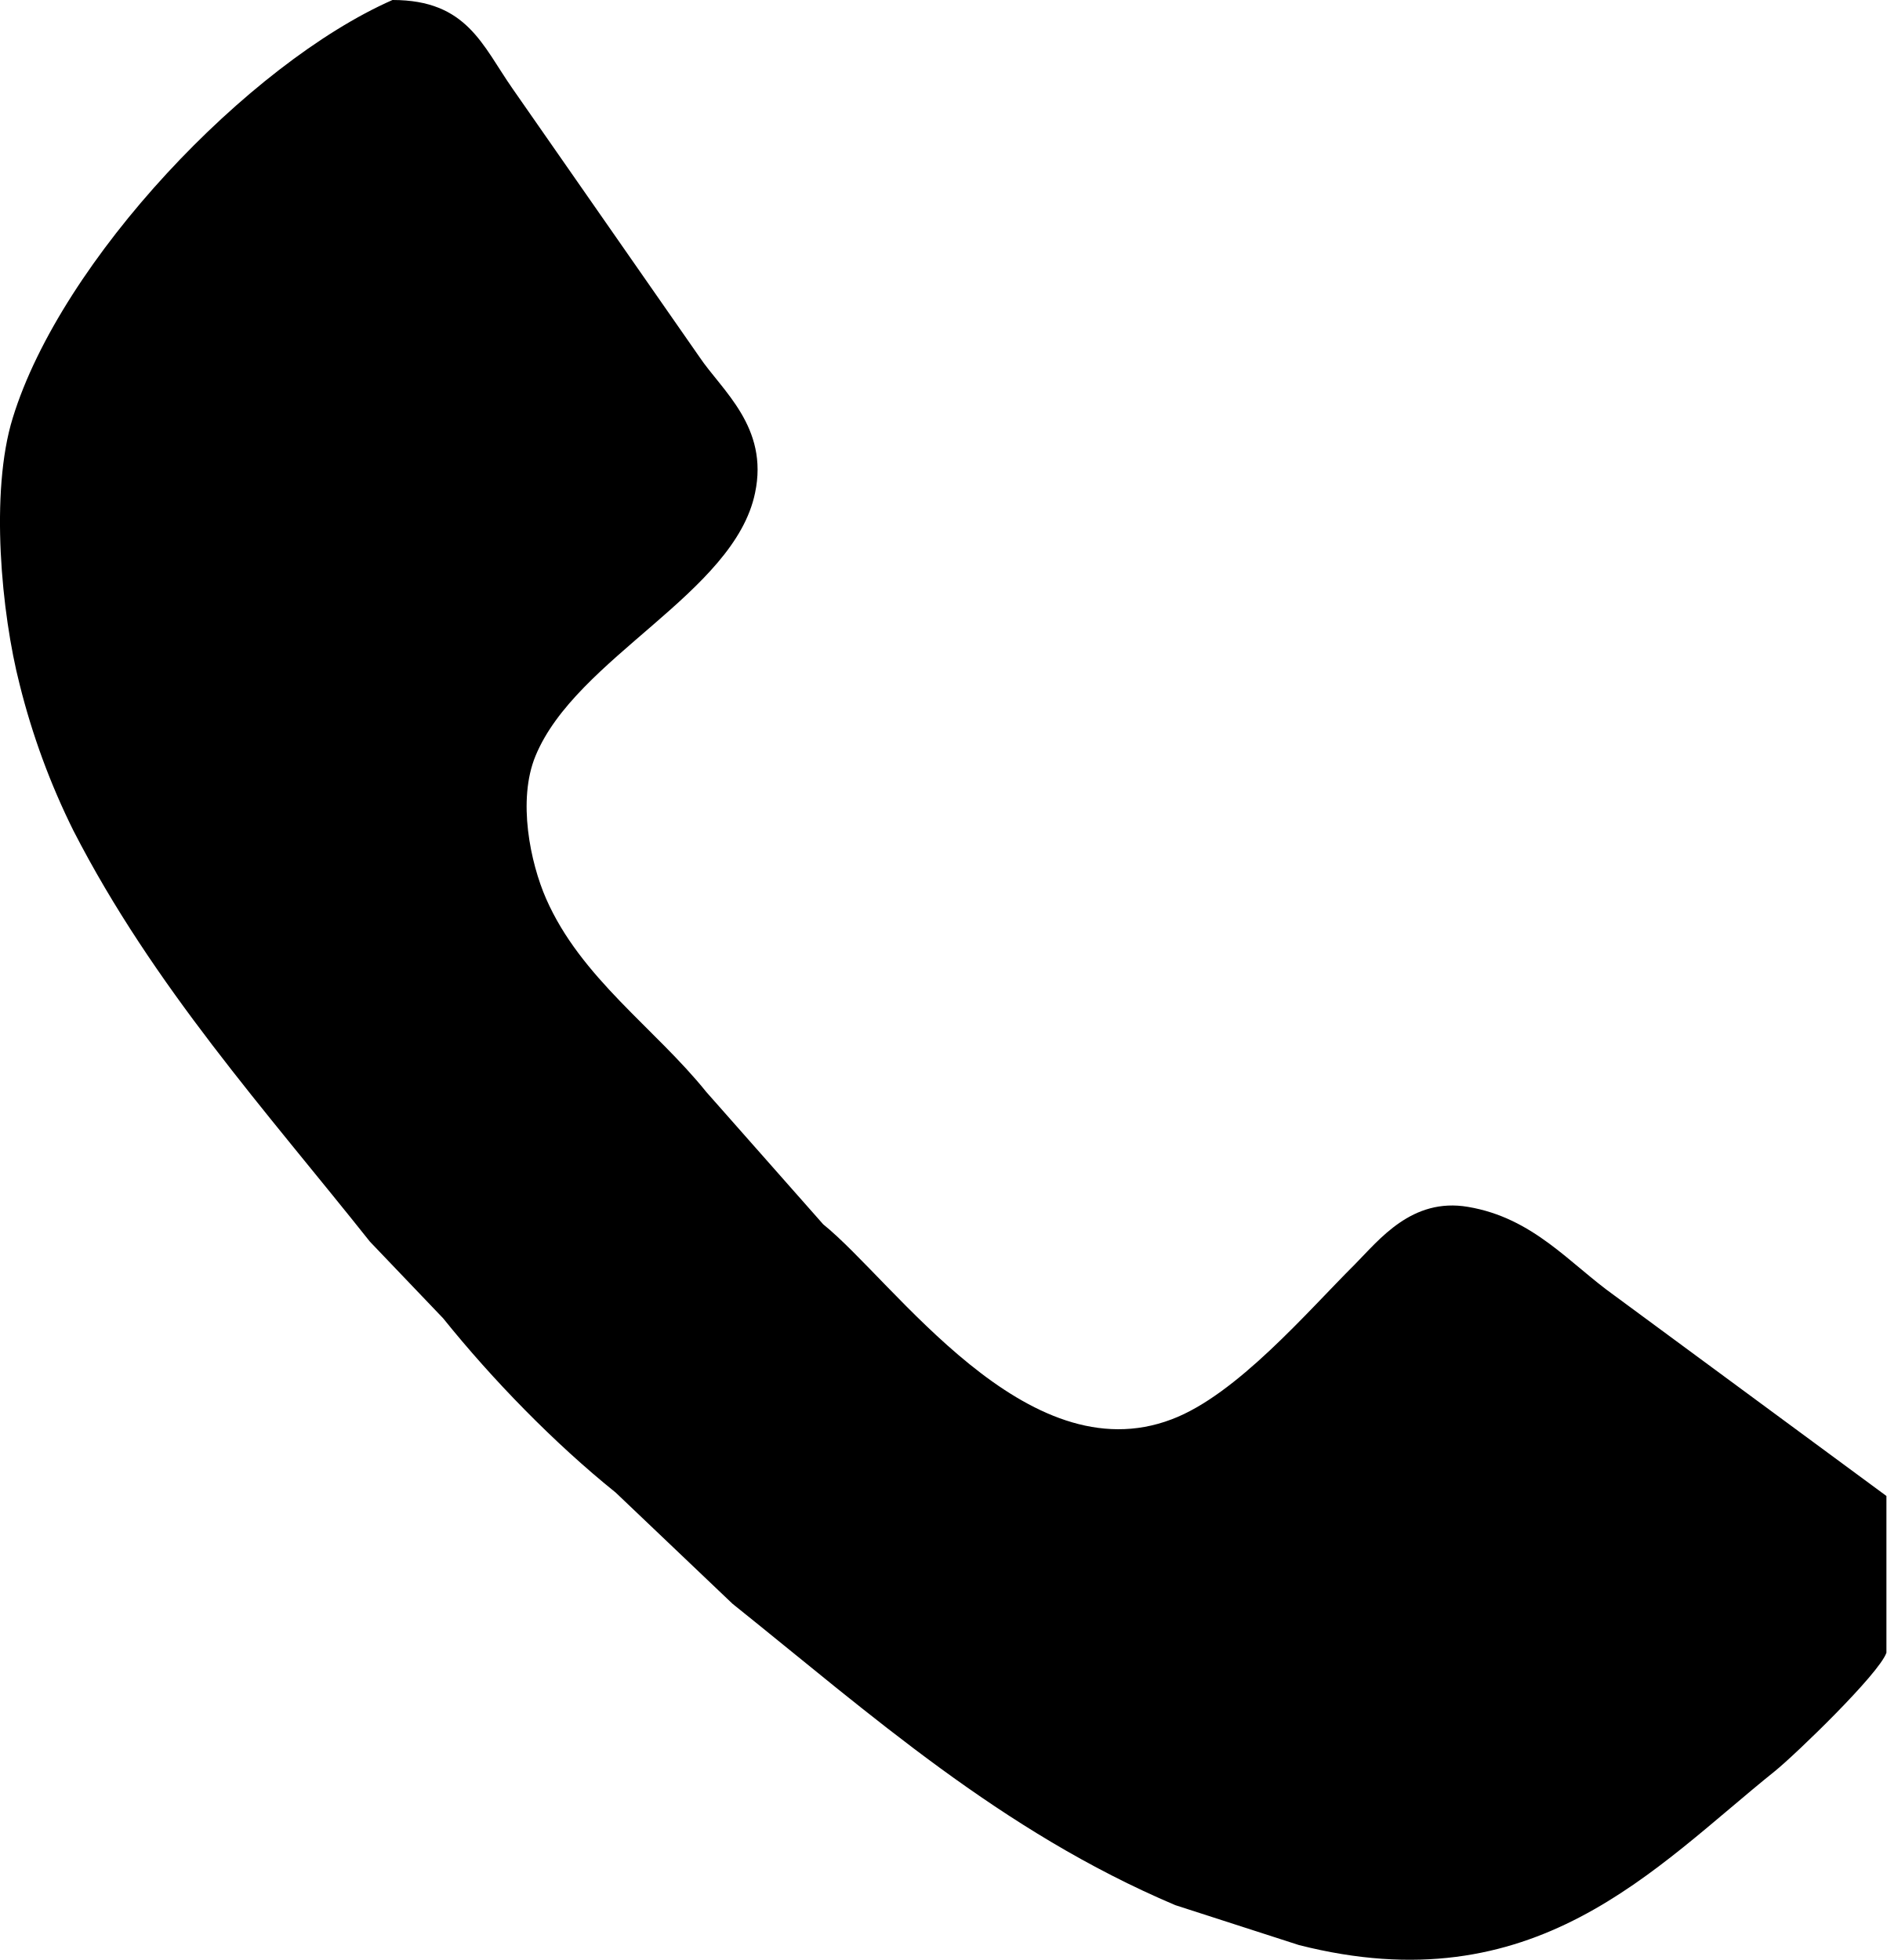
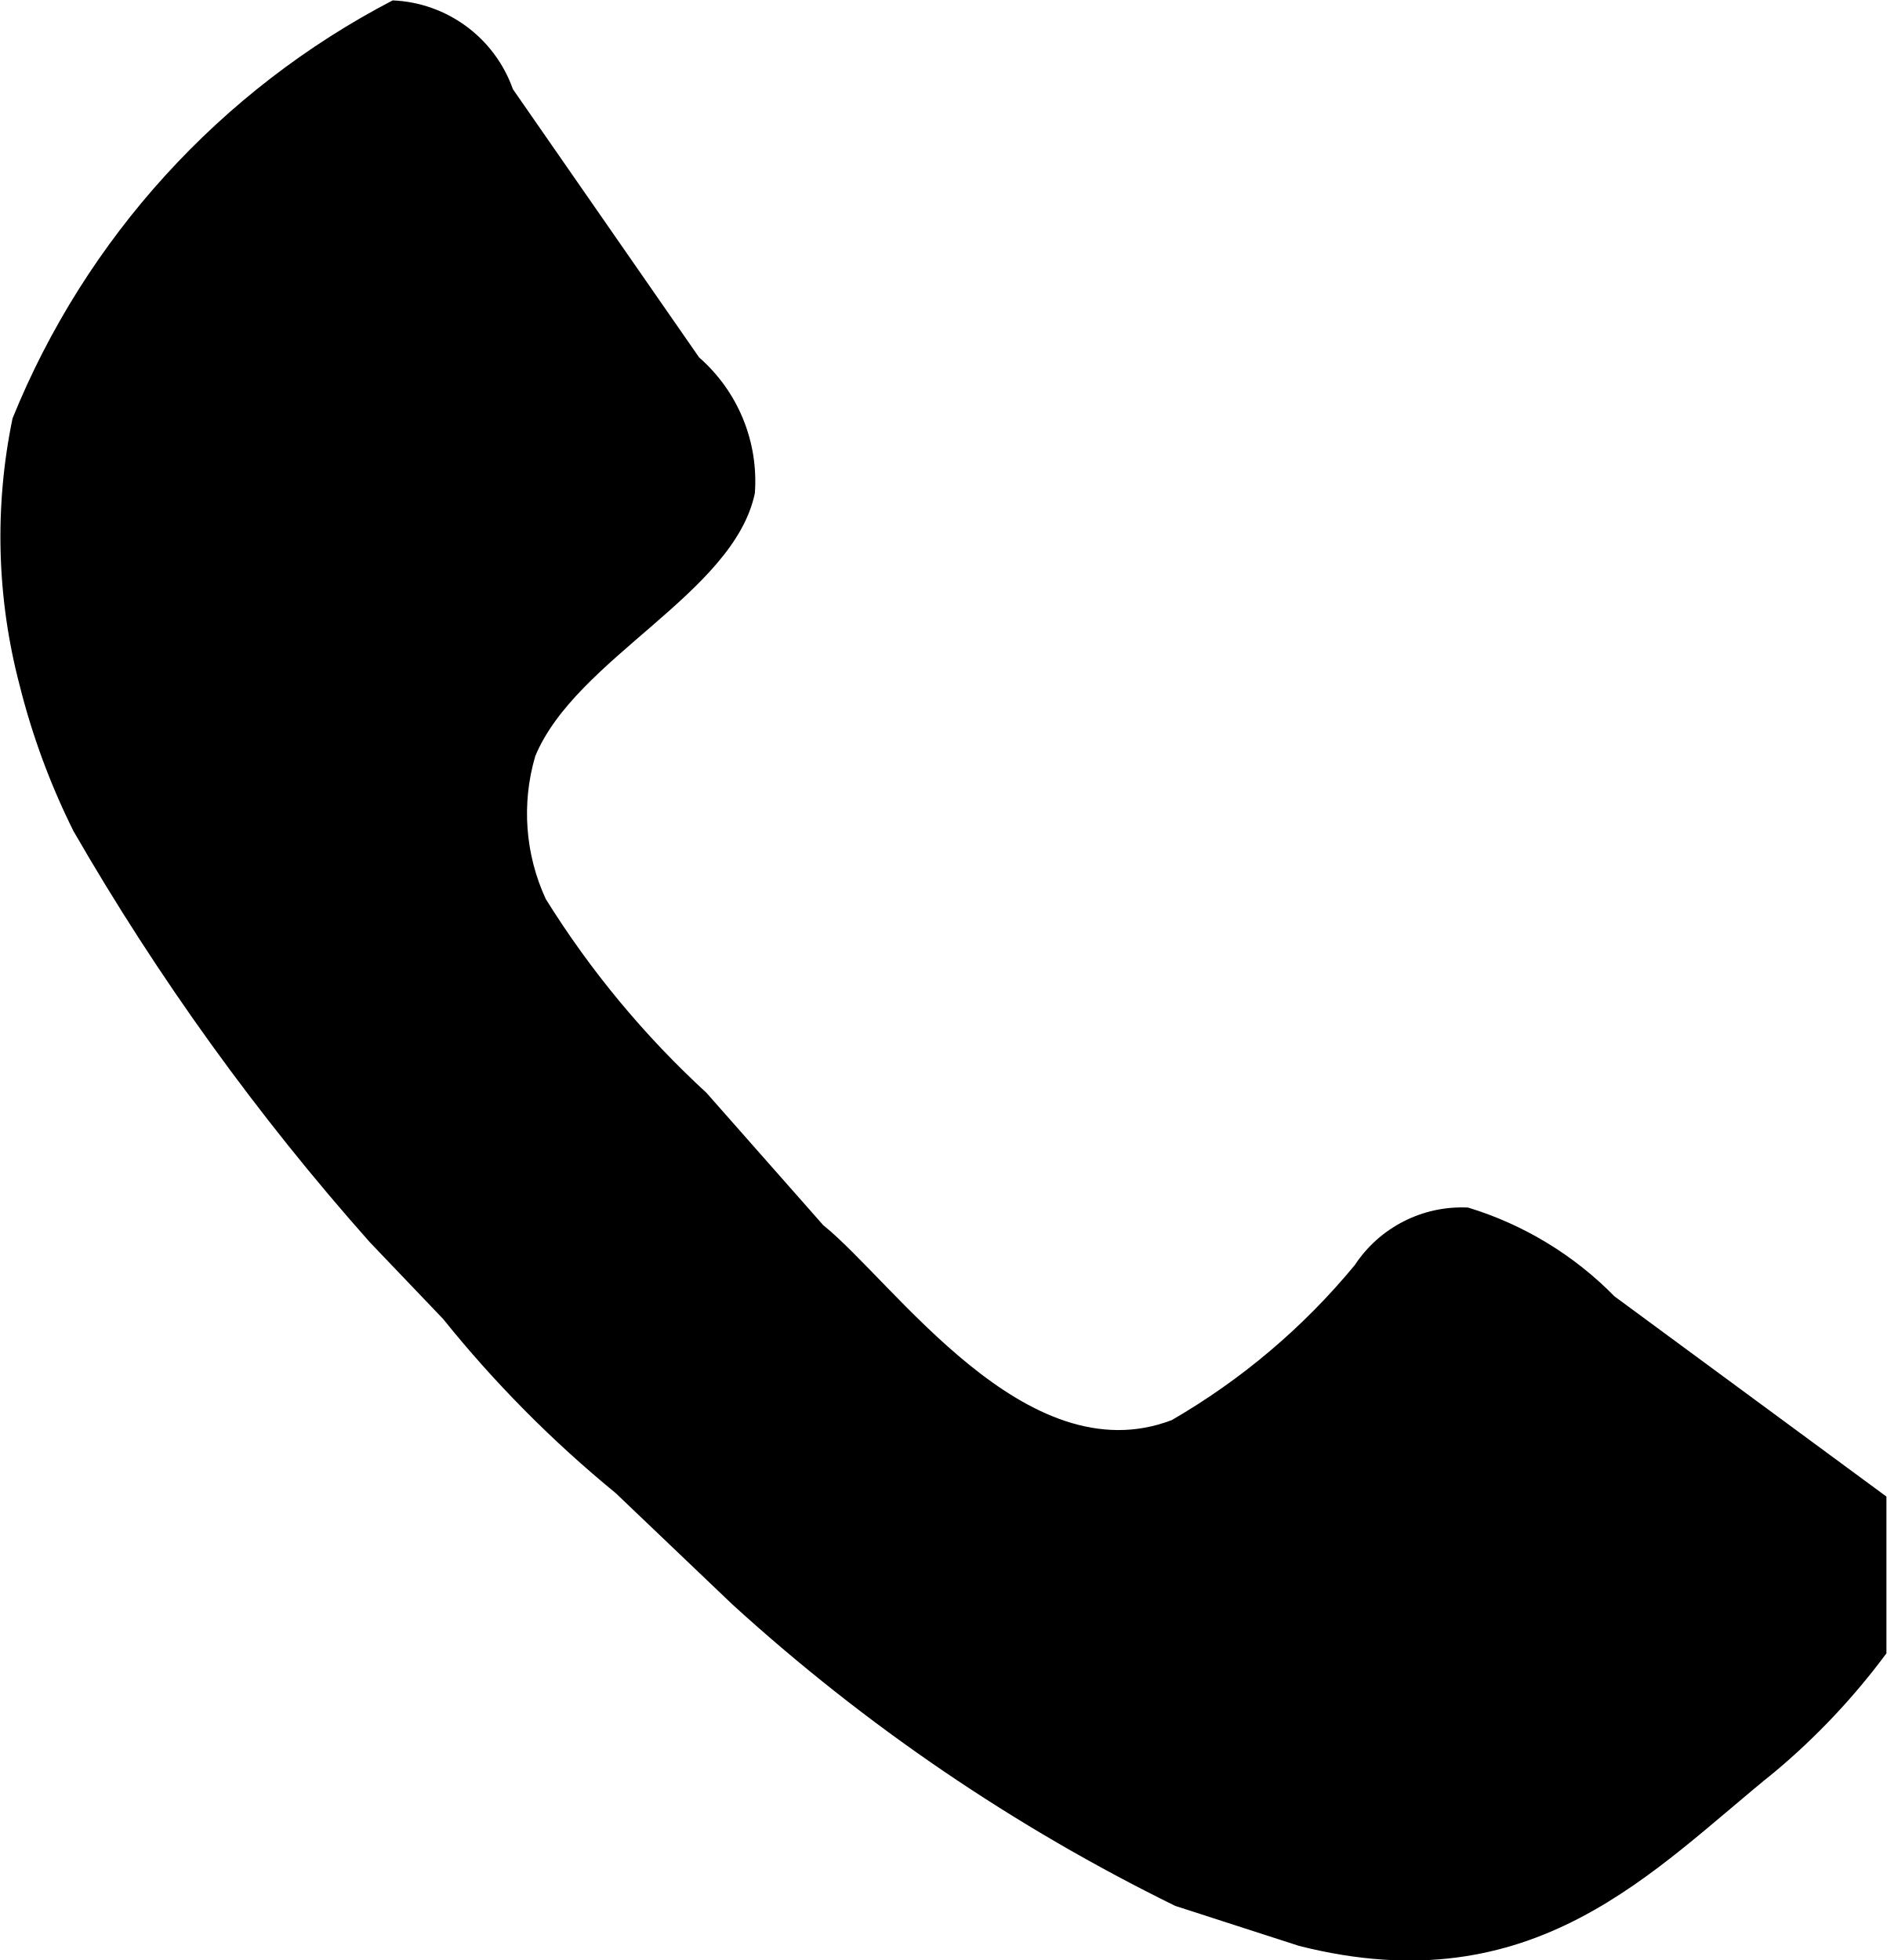
- <svg xmlns="http://www.w3.org/2000/svg" xmlns:xlink="http://www.w3.org/1999/xlink" width="77" height="80">
-   <defs>
-     <path id="a" d="M77.03 339c3.04 0 3.66 1.86 4.9 3.63l7.62 10.94c.91 1.36 2.84 2.86 2.27 5.55-.85 4.1-7.3 6.71-8.96 10.73-.75 1.81-.21 4.37.43 5.83 1.42 3.24 4.44 5.28 6.54 7.89l4.77 5.4c2.91 2.35 8.28 10.23 14.23 7.96 2.65-1 5.53-4.39 7.47-6.32 1-1.01 2.33-2.74 4.62-2.35 2.67.45 4.14 2.31 5.98 3.62l11.1 8.18v6.4c-.3.86-3.71 4.15-4.55 4.83-4.95 3.97-9.79 9.55-19.43 7.1l-5.05-1.63c-7.12-3.02-12.45-7.8-18.07-12.3l-4.77-4.54c-2.5-2.01-5.03-4.61-7.04-7.11l-2.99-3.13c-4.26-5.36-8.84-10.42-12.1-16.77a29.29 29.29 0 0 1-2.2-5.98c-.74-2.88-1.22-7.84-.28-10.87 1.98-6.45 9.62-14.47 15.5-17.06z" />
-   </defs>
-   <use xlink:href="#a" transform="translate(-61 -339)" />
+ <svg xmlns="http://www.w3.org/2000/svg" width="19.25" height="20">
+   <path d="M4.007.004A1.362 1.362 0 0 1 5.234.91l1.9 2.737a1.677 1.677 0 0 1 .569 1.386c-.215 1.025-1.826 1.68-2.241 2.683a2.08 2.08 0 0 0 .107 1.457 9.49 9.49 0 0 0 1.639 1.977L8.4 12.501c.729.588 2.069 2.557 3.557 1.99a6.9 6.9 0 0 0 1.868-1.582 1.308 1.308 0 0 1 1.156-.587 3.536 3.536 0 0 1 1.494.906l2.775 2.043v1.6a7.048 7.048 0 0 1-1.138 1.208c-1.237.994-2.446 2.387-4.856 1.777l-1.263-.408a19.375 19.375 0 0 1-4.518-3.075l-1.192-1.137a12.08 12.08 0 0 1-1.761-1.777l-.747-.782A25.426 25.426 0 0 1 .75 8.481a7.324 7.324 0 0 1-.551-1.493 5.958 5.958 0 0 1-.071-2.719A8.336 8.336 0 0 1 4.007.004z" fill-rule="evenodd" />
</svg>
